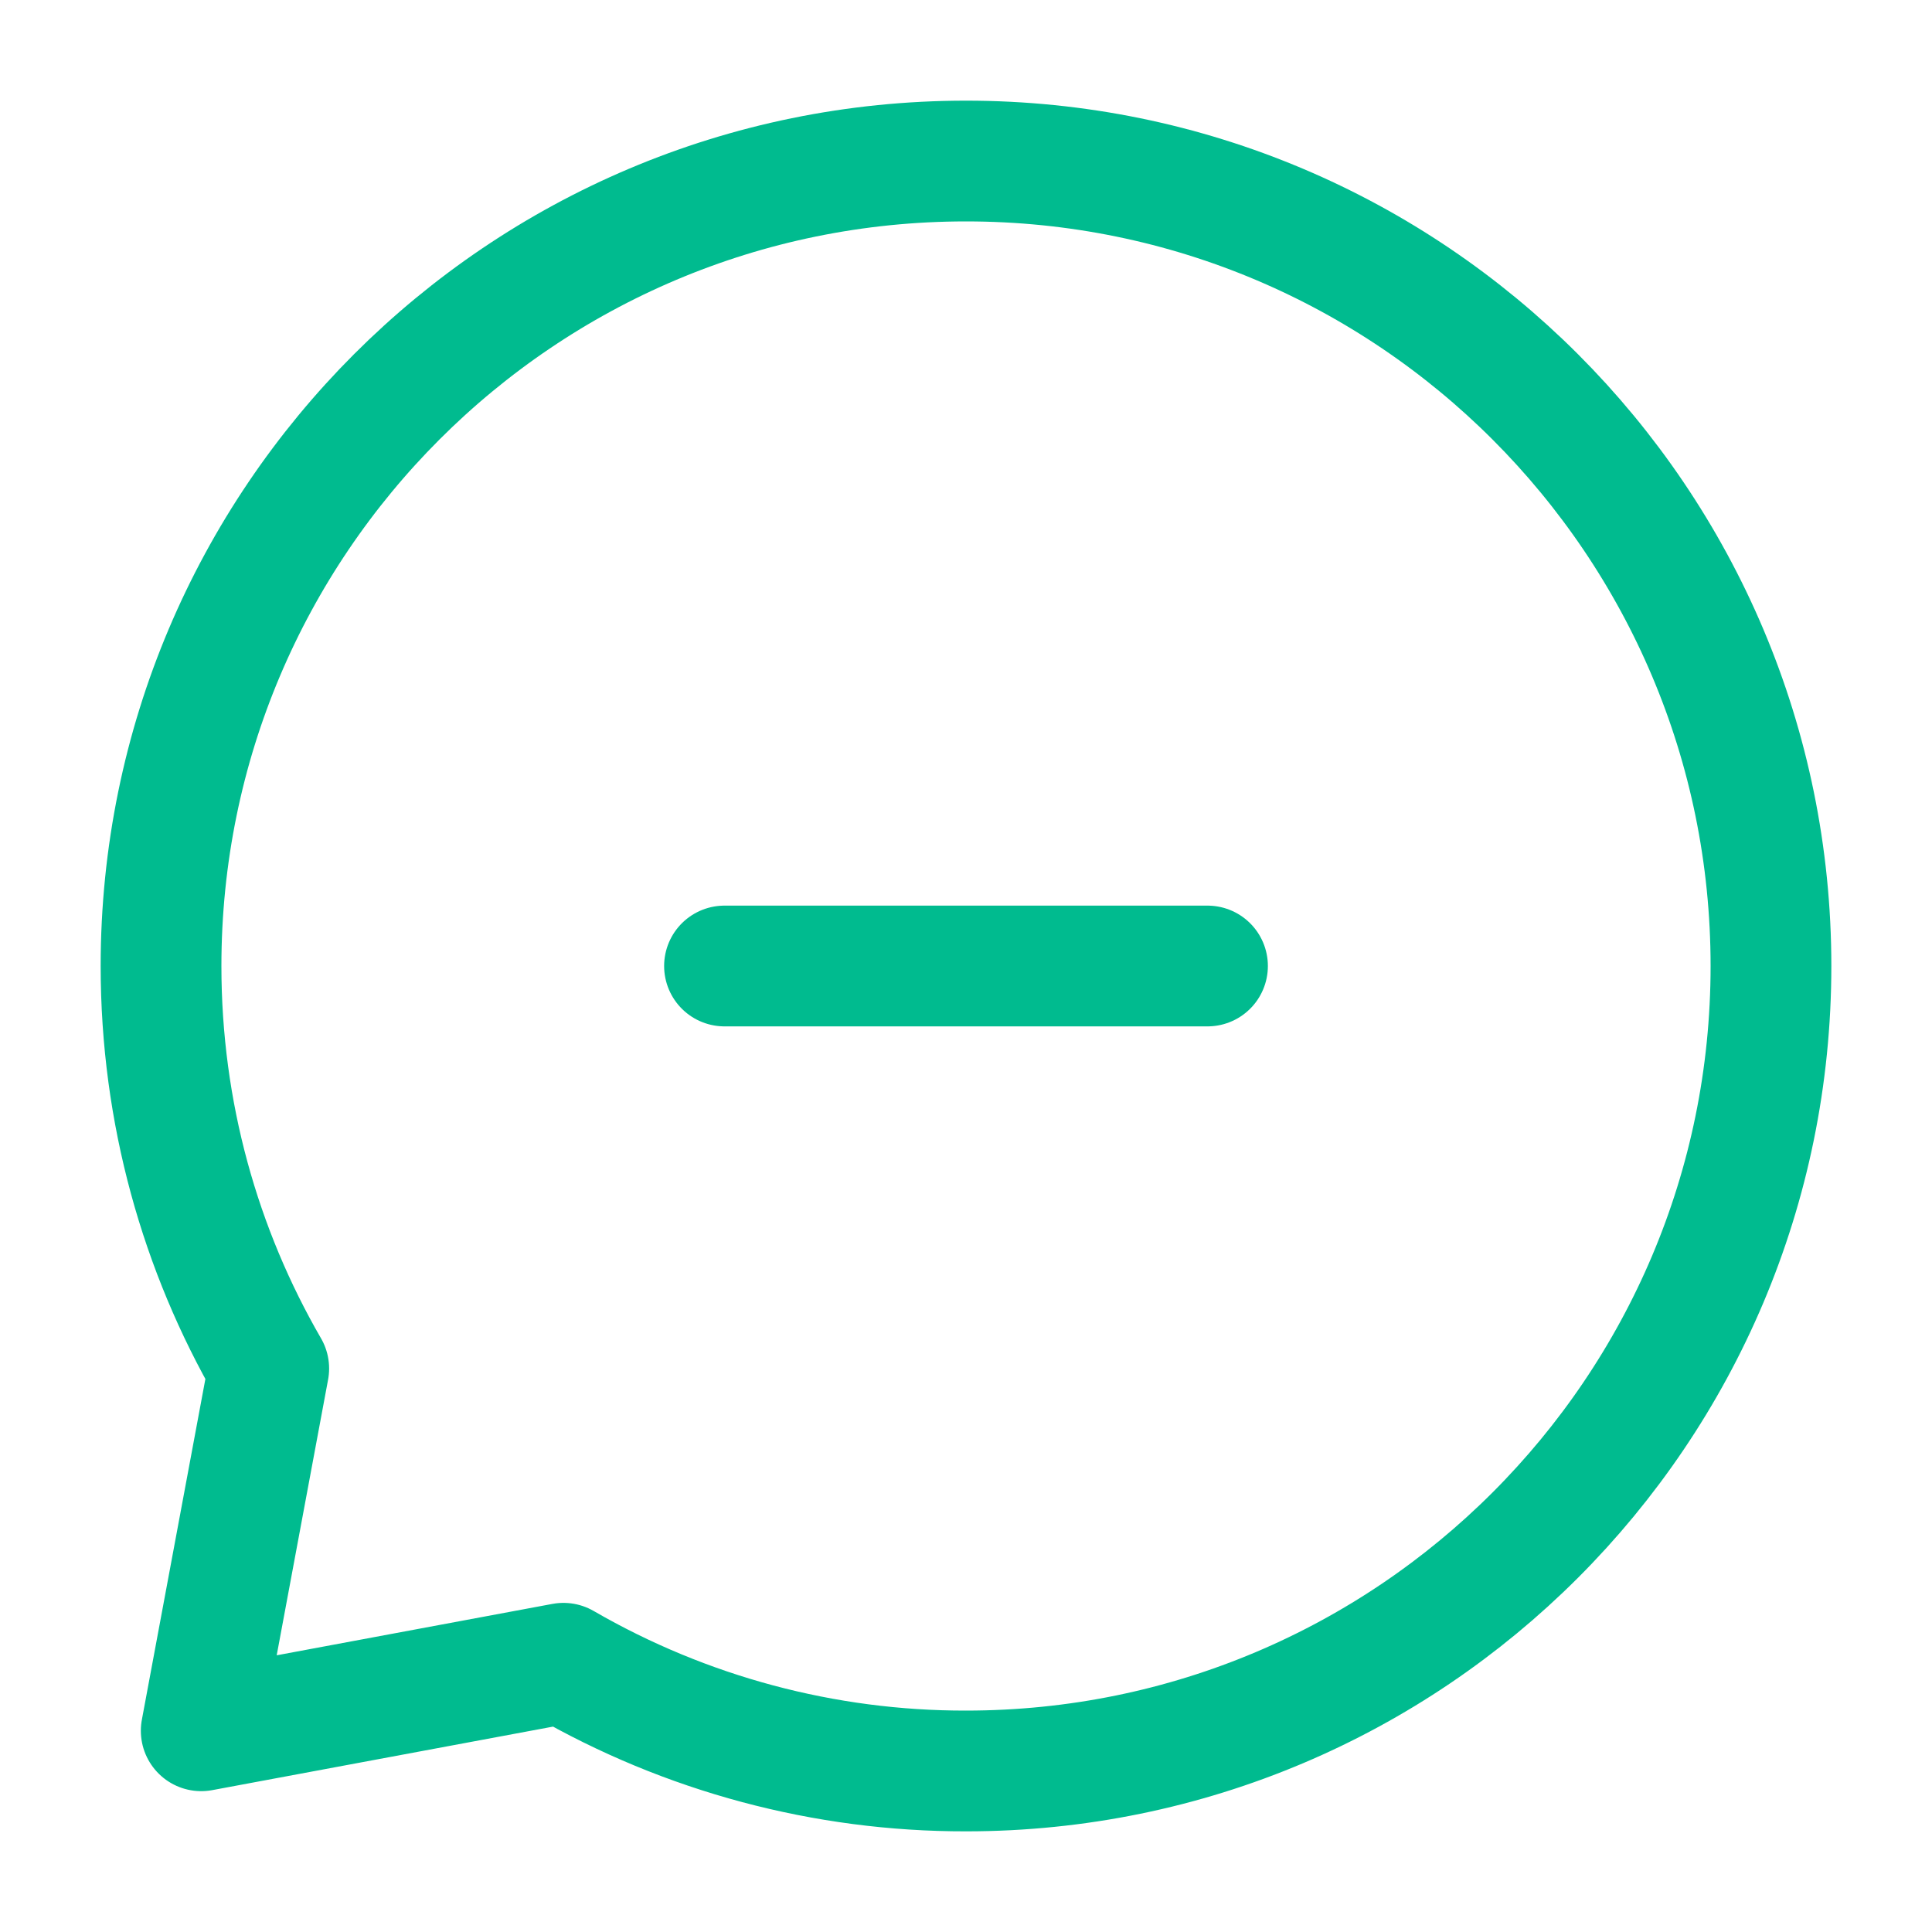
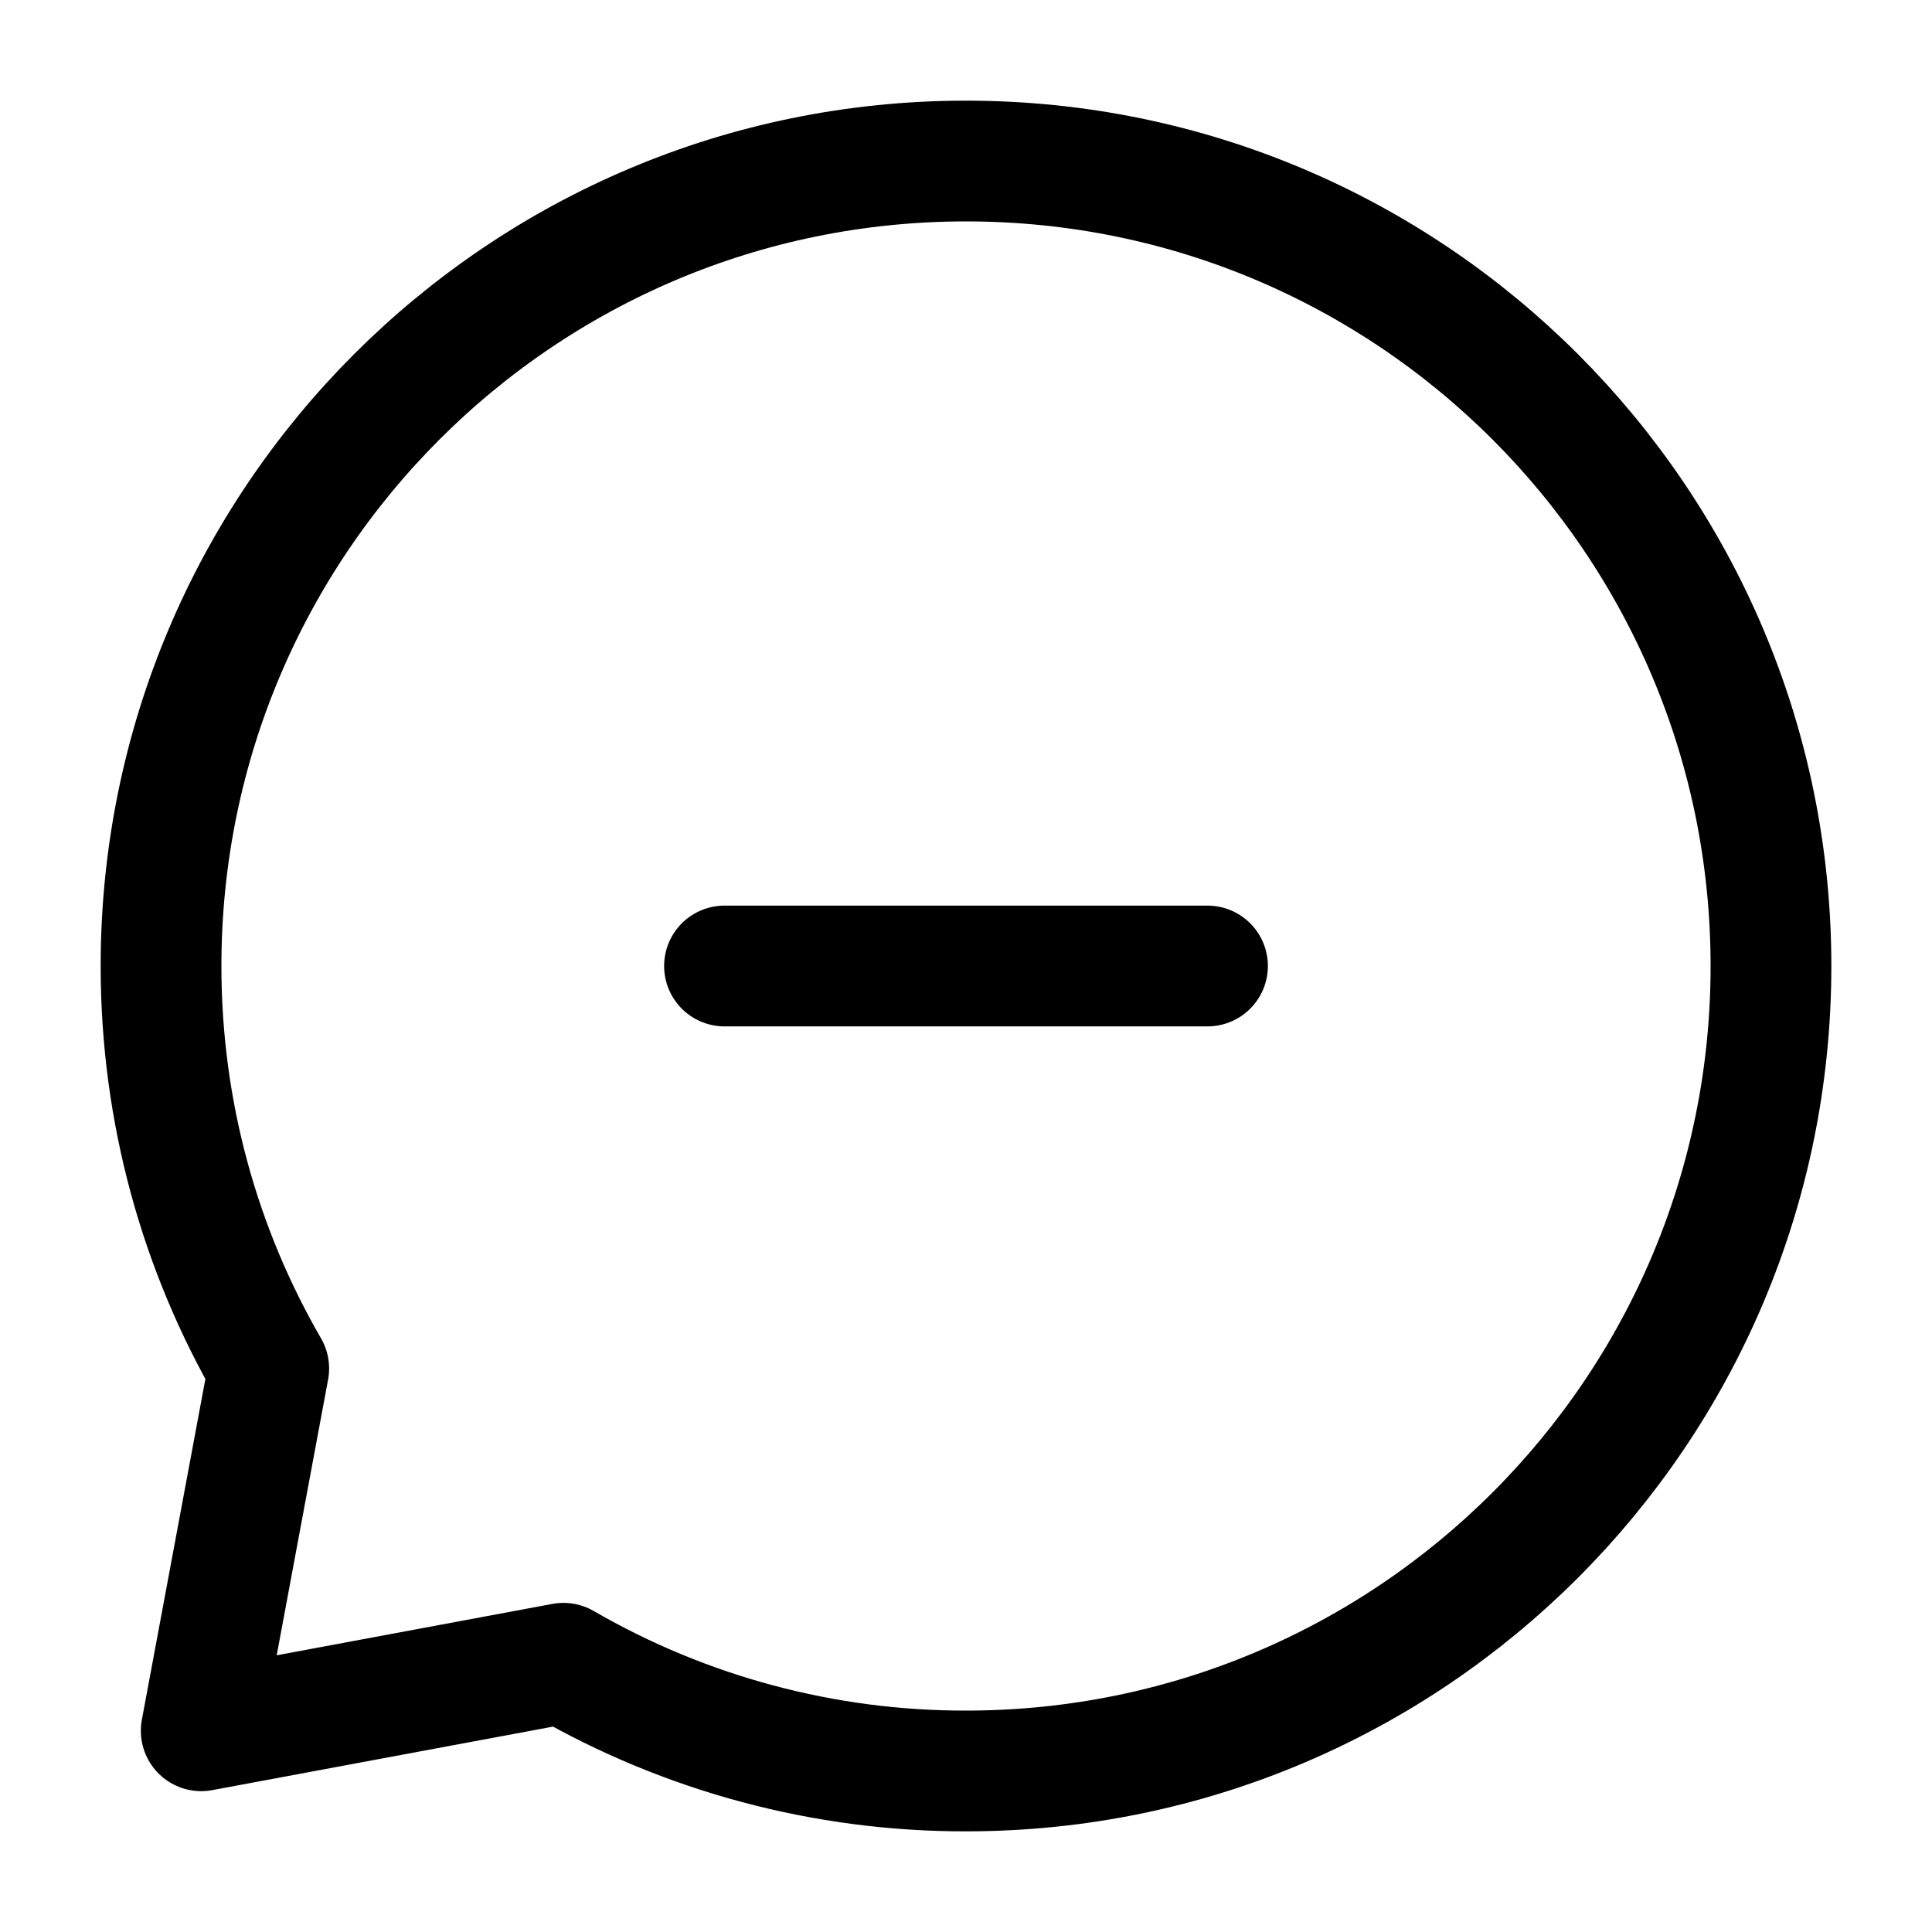
- <svg xmlns="http://www.w3.org/2000/svg" width="20" height="20" fill="none" viewBox="0 0 20 20">
-   <path stroke="#00BB8F" stroke-linecap="round" stroke-linejoin="round" stroke-width="1.25" d="M7.5 10h5M10 18.333A8.333 8.333 0 1 0 1.667 10c0 1.518.406 2.942 1.115 4.167l-.699 3.75 3.75-.699A8.295 8.295 0 0 0 10 18.333Z" />
+ <svg xmlns="http://www.w3.org/2000/svg" id="chat" stroke="currentColor" fill="none" viewBox="0 0 20 20">
+   <path stroke-linecap="round" stroke-linejoin="round" stroke-width="1.25" d="M7.5 10h5M10 18.333A8.333 8.333 0 1 0 1.667 10c0 1.518.406 2.942 1.115 4.167l-.699 3.75 3.75-.699A8.295 8.295 0 0 0 10 18.333Z" />
</svg>
